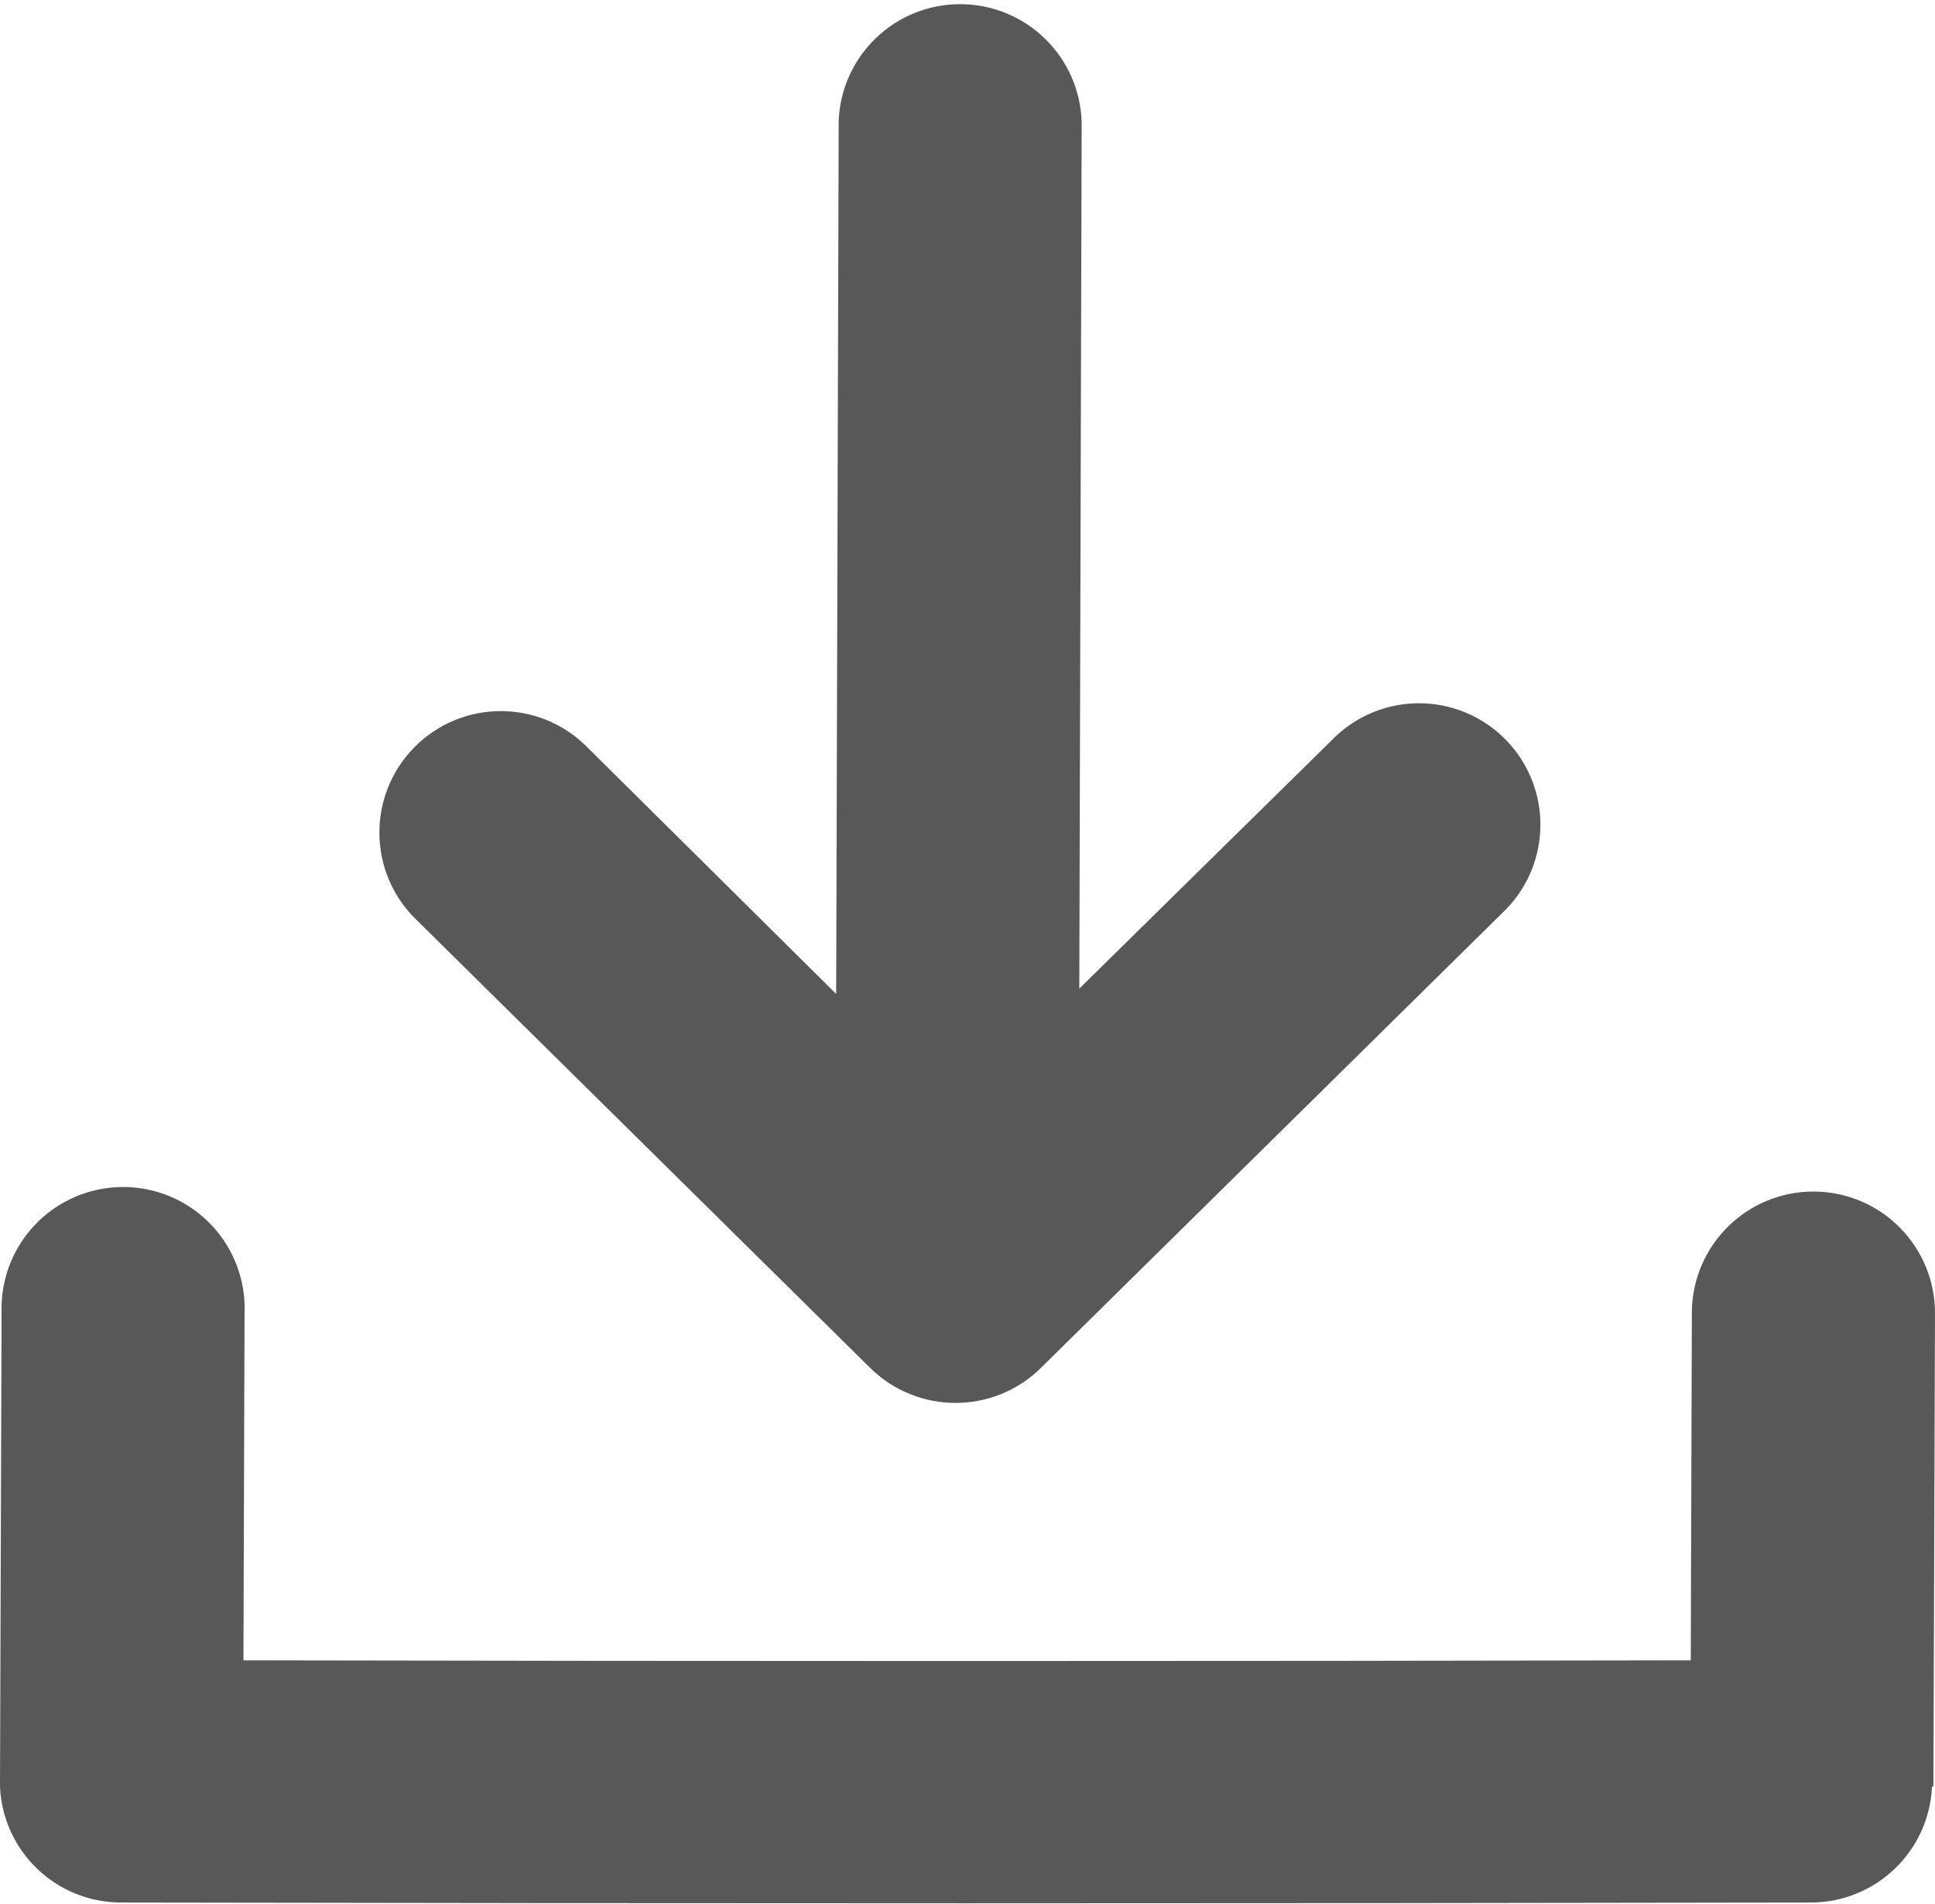
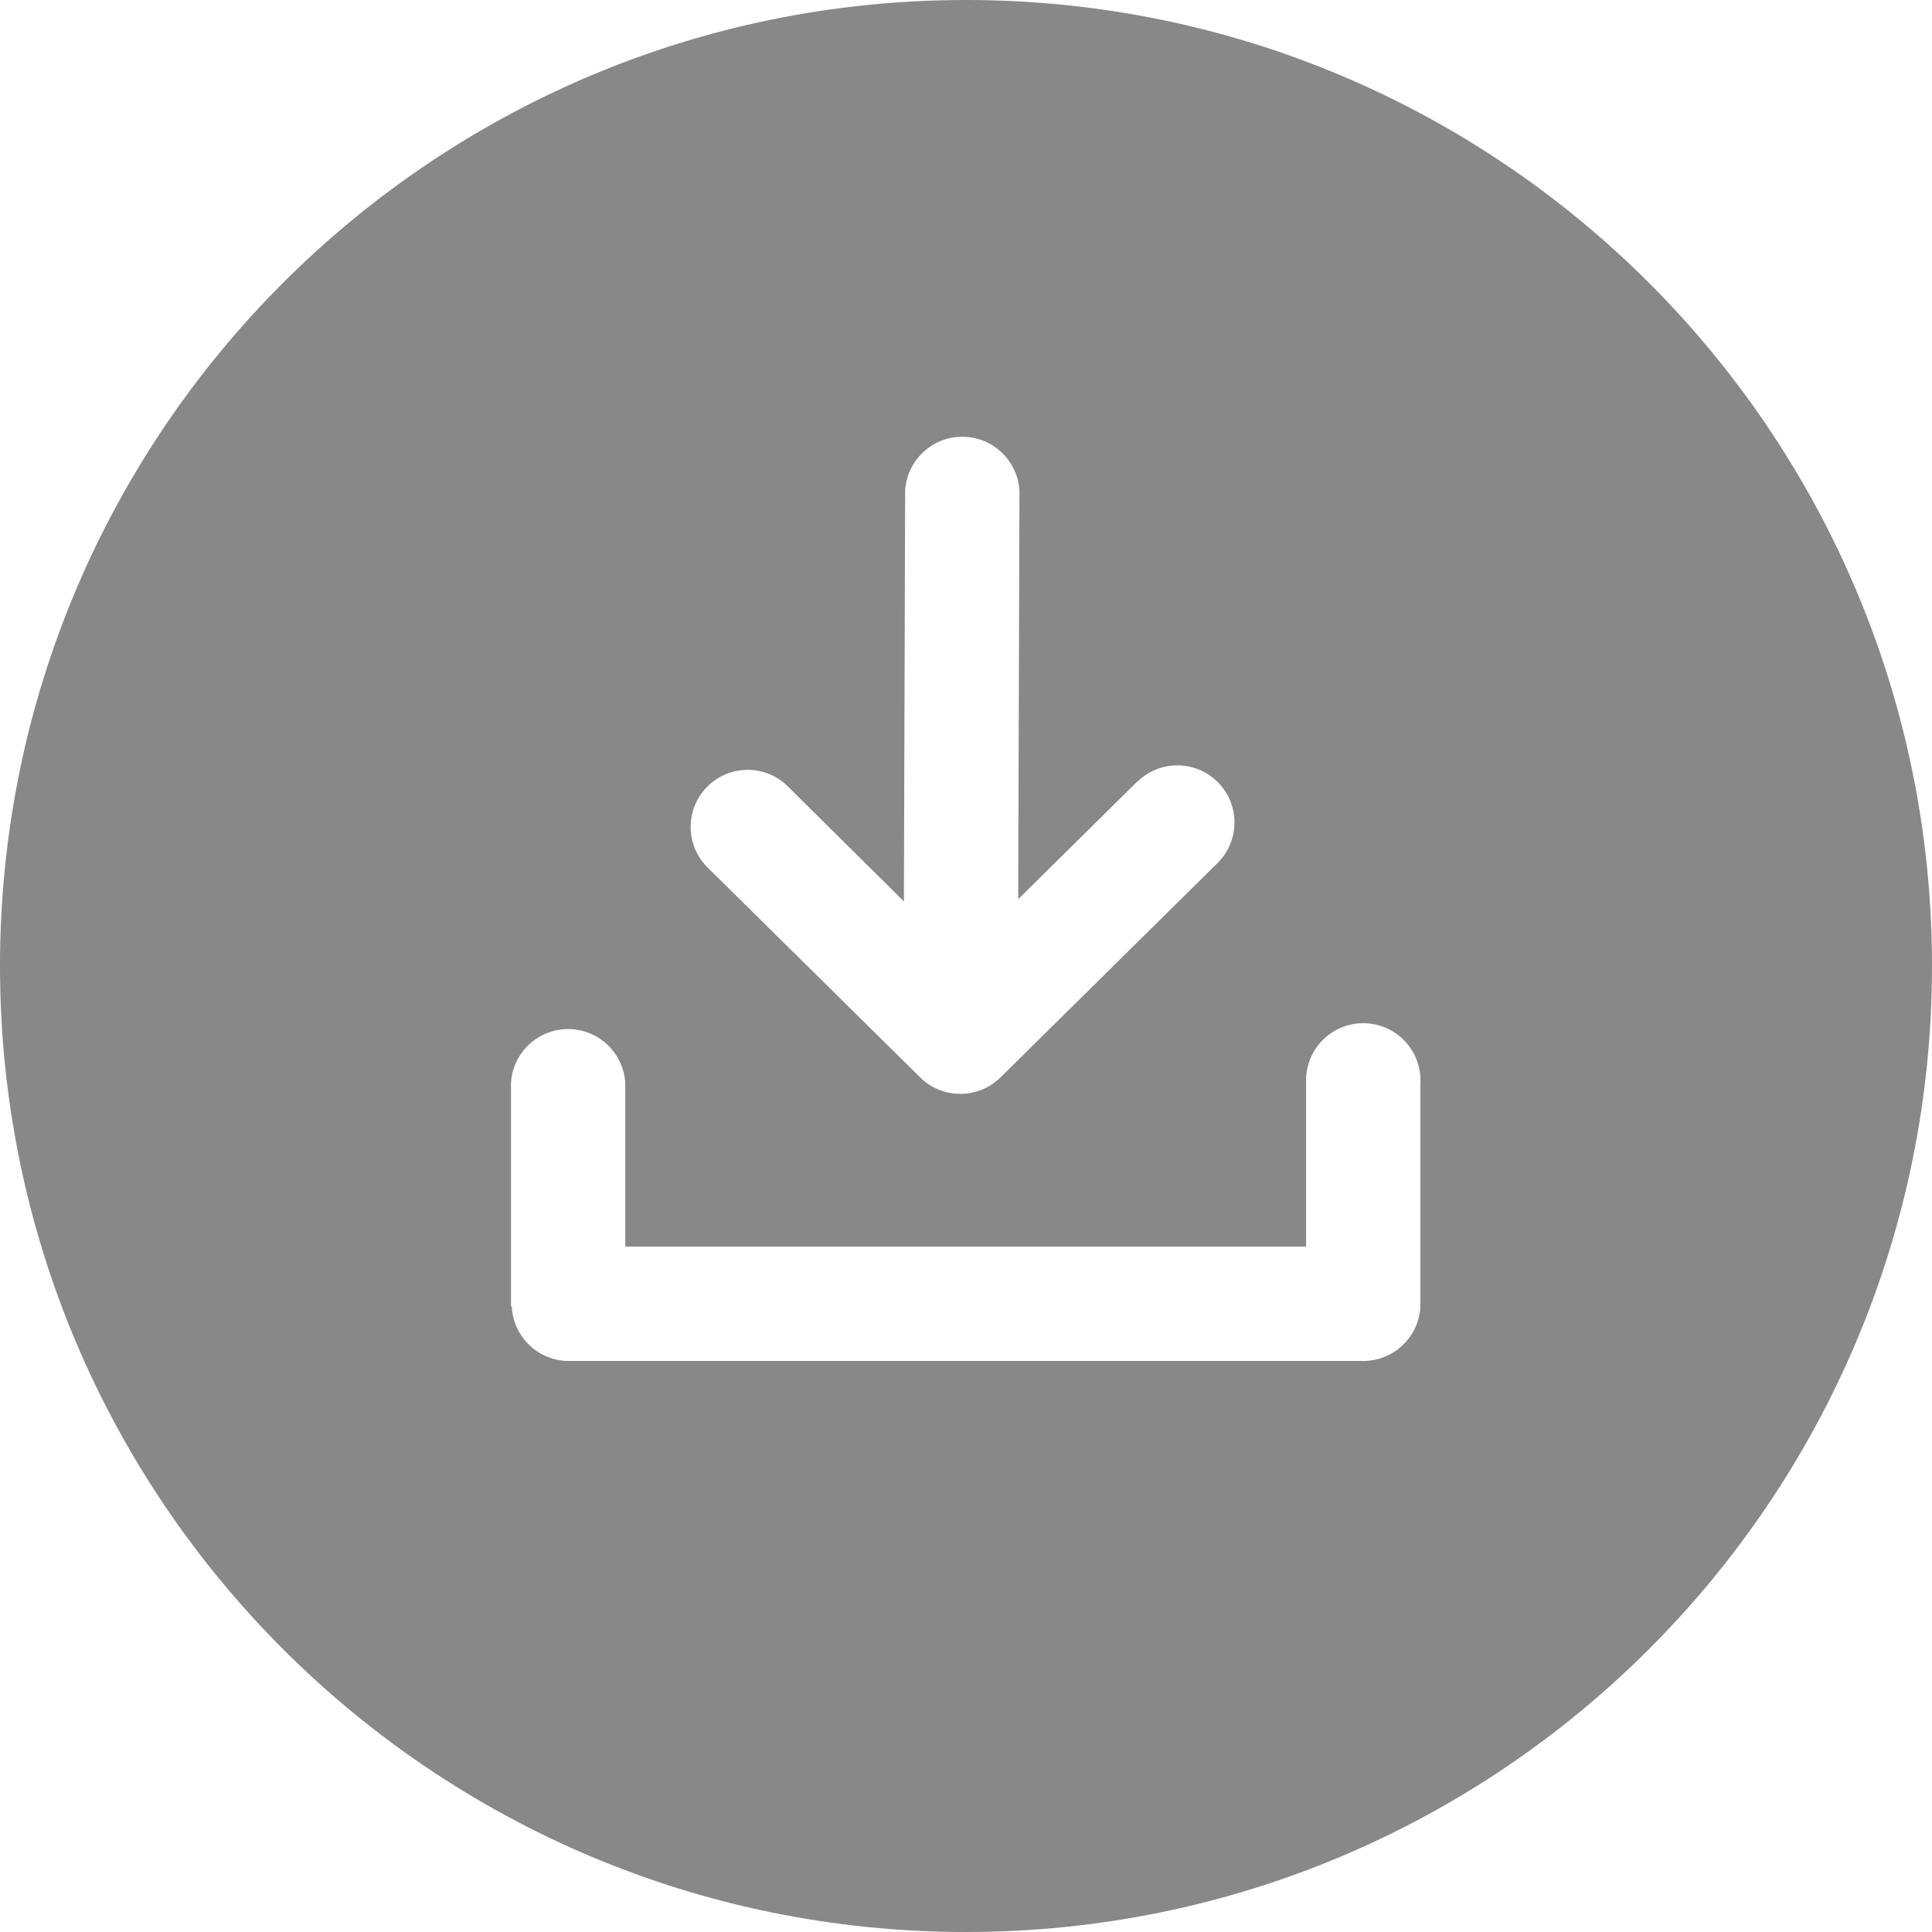
- <svg xmlns="http://www.w3.org/2000/svg" id="Layer_1" data-name="Layer 1" height="18" fill="#585858" viewBox="0 0 122.88 120.89">
-   <path d="M84.58,47a7.71,7.71,0,1,1,10.8,11L66.09,86.88a7.72,7.72,0,0,1-10.82,0L26.4,58.37a7.71,7.71,0,1,1,10.81-11L53.1,63.12l.16-55.47a7.72,7.72,0,0,1,15.43.13l-.15,55L84.58,47ZM0,113.48.1,83.3a7.72,7.72,0,1,1,15.43.14l-.07,22q46,.09,91.91,0l.07-22.12a7.72,7.72,0,1,1,15.44.14l-.1,30h-.09a7.71,7.71,0,0,1-7.64,7.36q-53.73.1-107.38,0A7.7,7.7,0,0,1,0,113.48Z" />
+ <svg xmlns="http://www.w3.org/2000/svg" id="Layer_1" data-name="Layer 1" height="22" fill="#888888" viewBox="0 0 122.88 122.88">
+   <defs>
+     <style>.cls-1{fill-rule:evenodd;}</style>
+   </defs>
+   <path class="cls-1" d="M61.44,0A61.44,61.44,0,1,1,0,61.44,61.44,61.44,0,0,1,61.44,0Zm10.9,49.72a3.63,3.63,0,1,1,5.09,5.18L63.63,68.53a3.64,3.64,0,0,1-5.1,0L44.93,55.1A3.63,3.63,0,0,1,50,49.91l7.49,7.42.08-26.13a3.64,3.64,0,0,1,7.27.06l-.08,25.93,7.56-7.47ZM32.5,83.09l0-14.22a3.64,3.64,0,0,1,7.27.07l0,10.35q21.66,0,43.3,0l0-10.42a3.64,3.64,0,1,1,7.27.07l0,14.15h0a3.64,3.64,0,0,1-3.6,3.47q-25.32,0-50.59,0a3.63,3.63,0,0,1-3.6-3.47Z" />
</svg>
